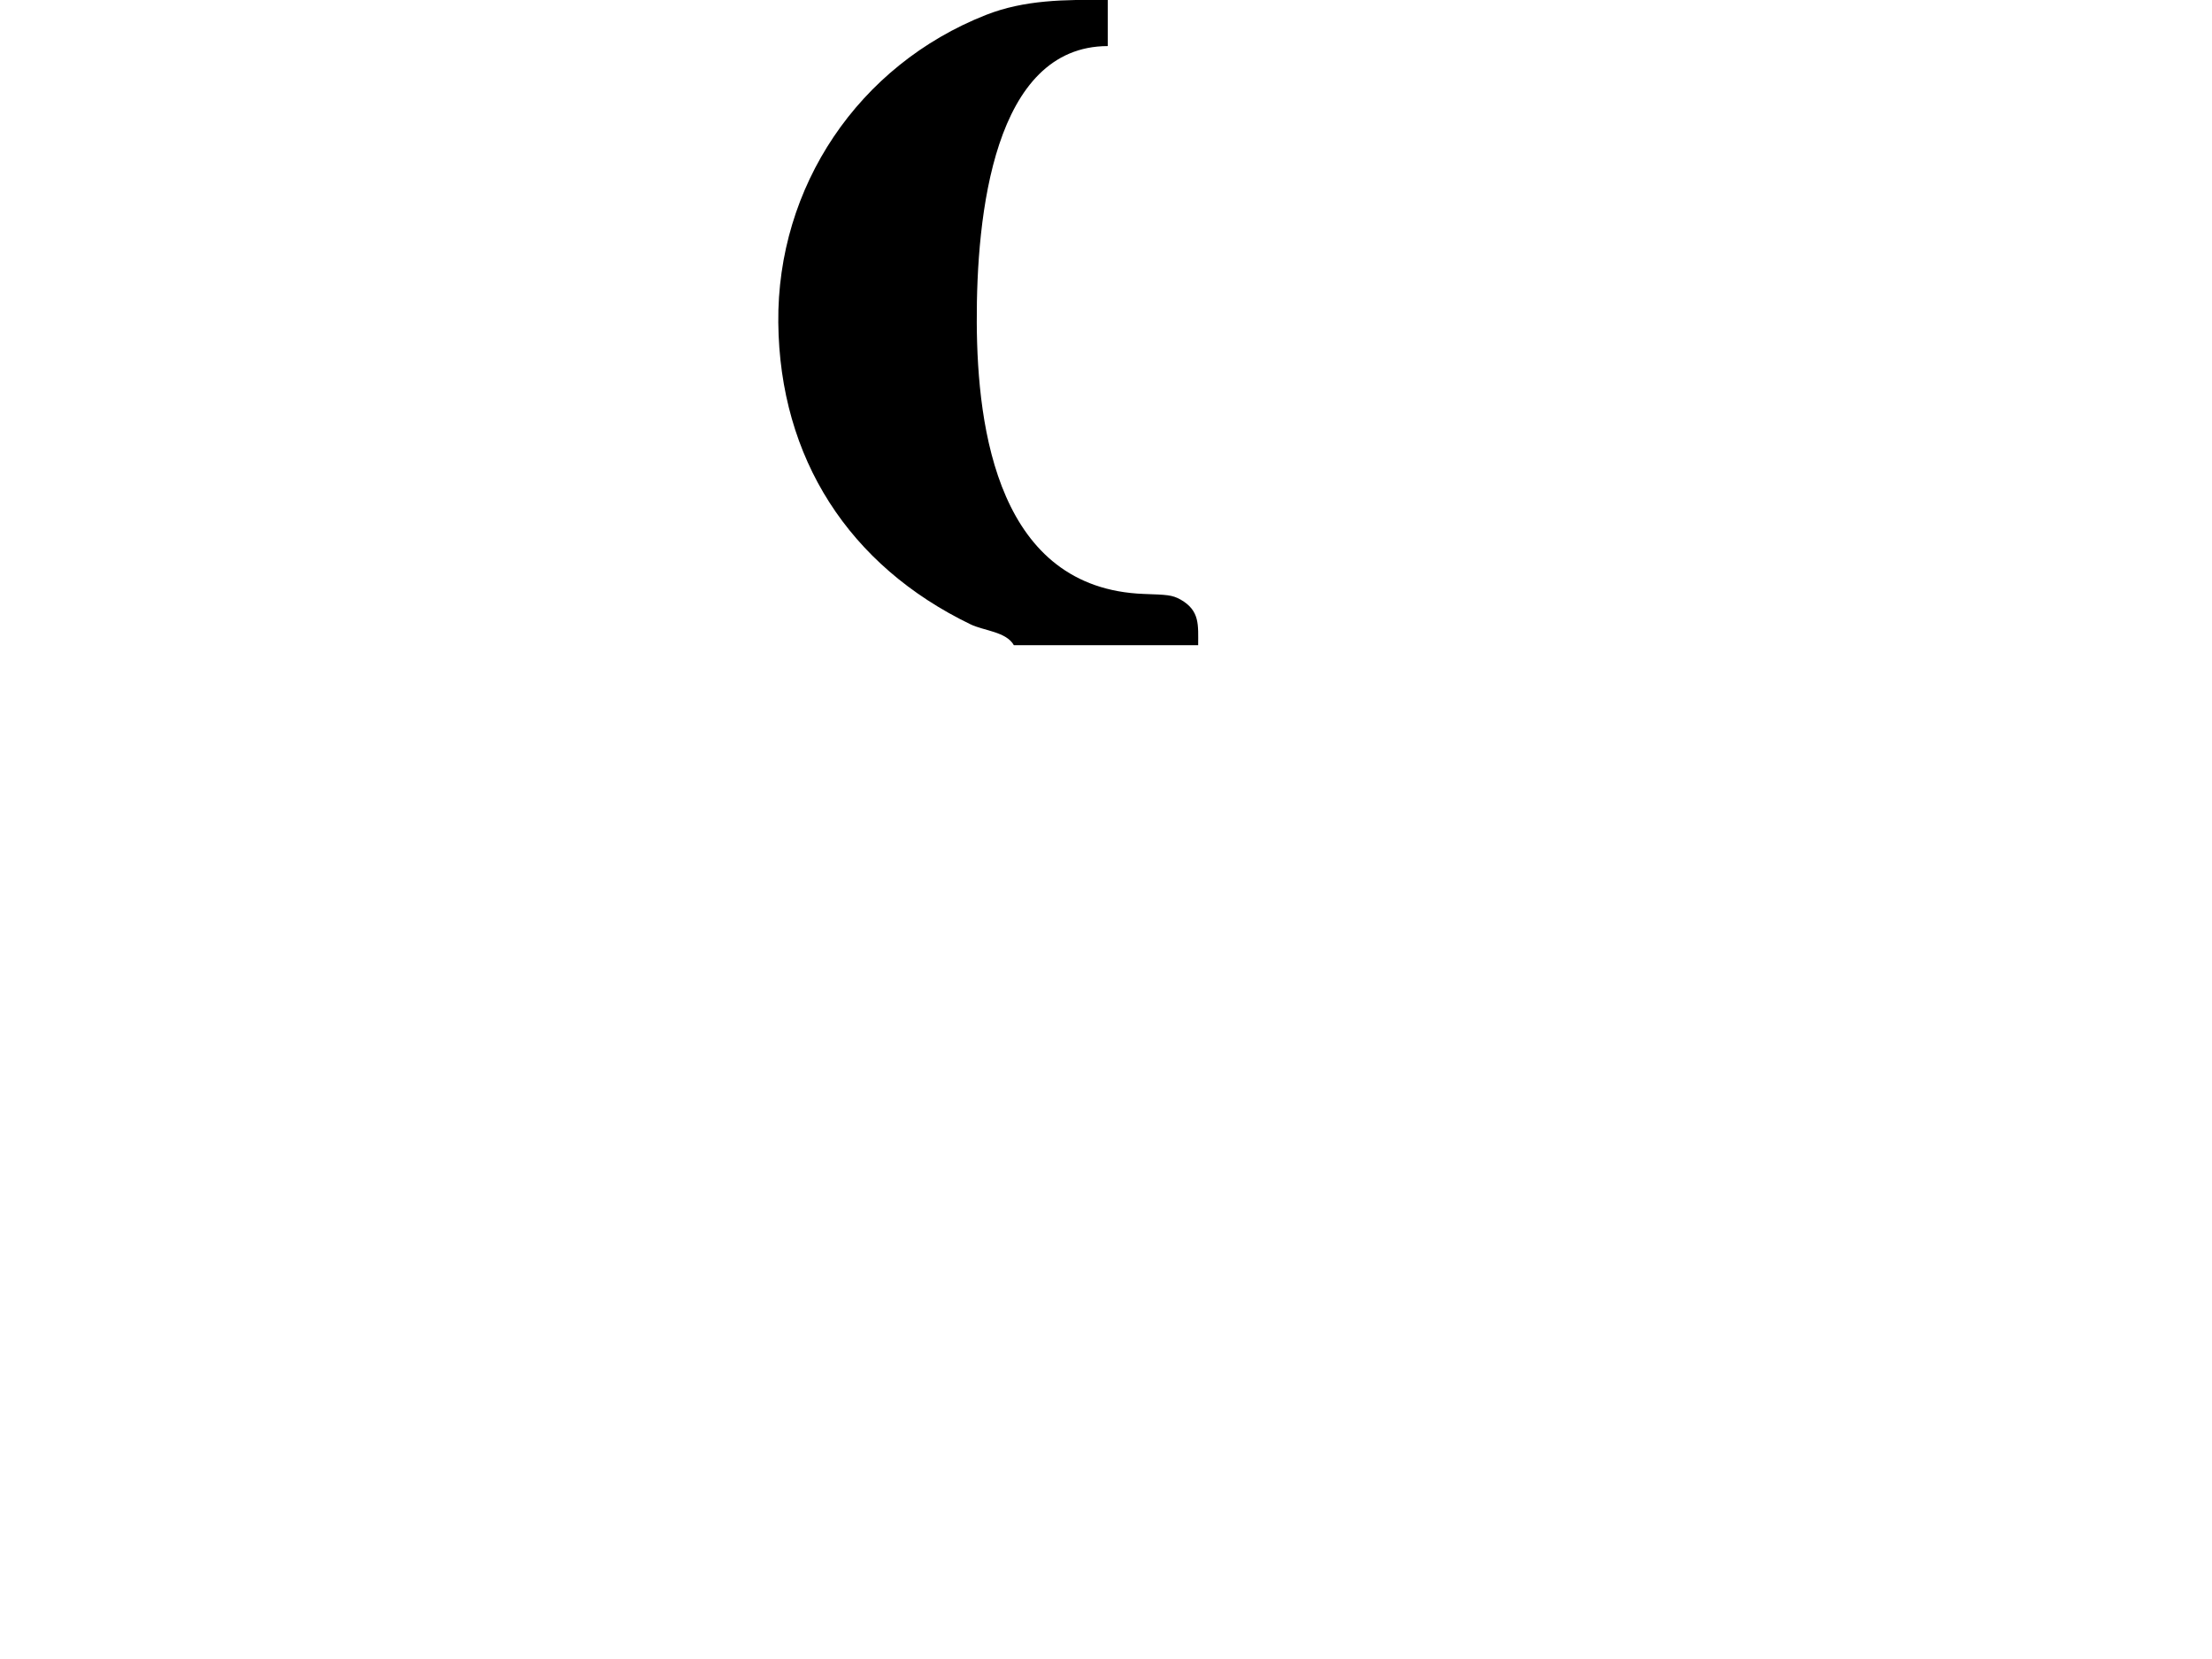
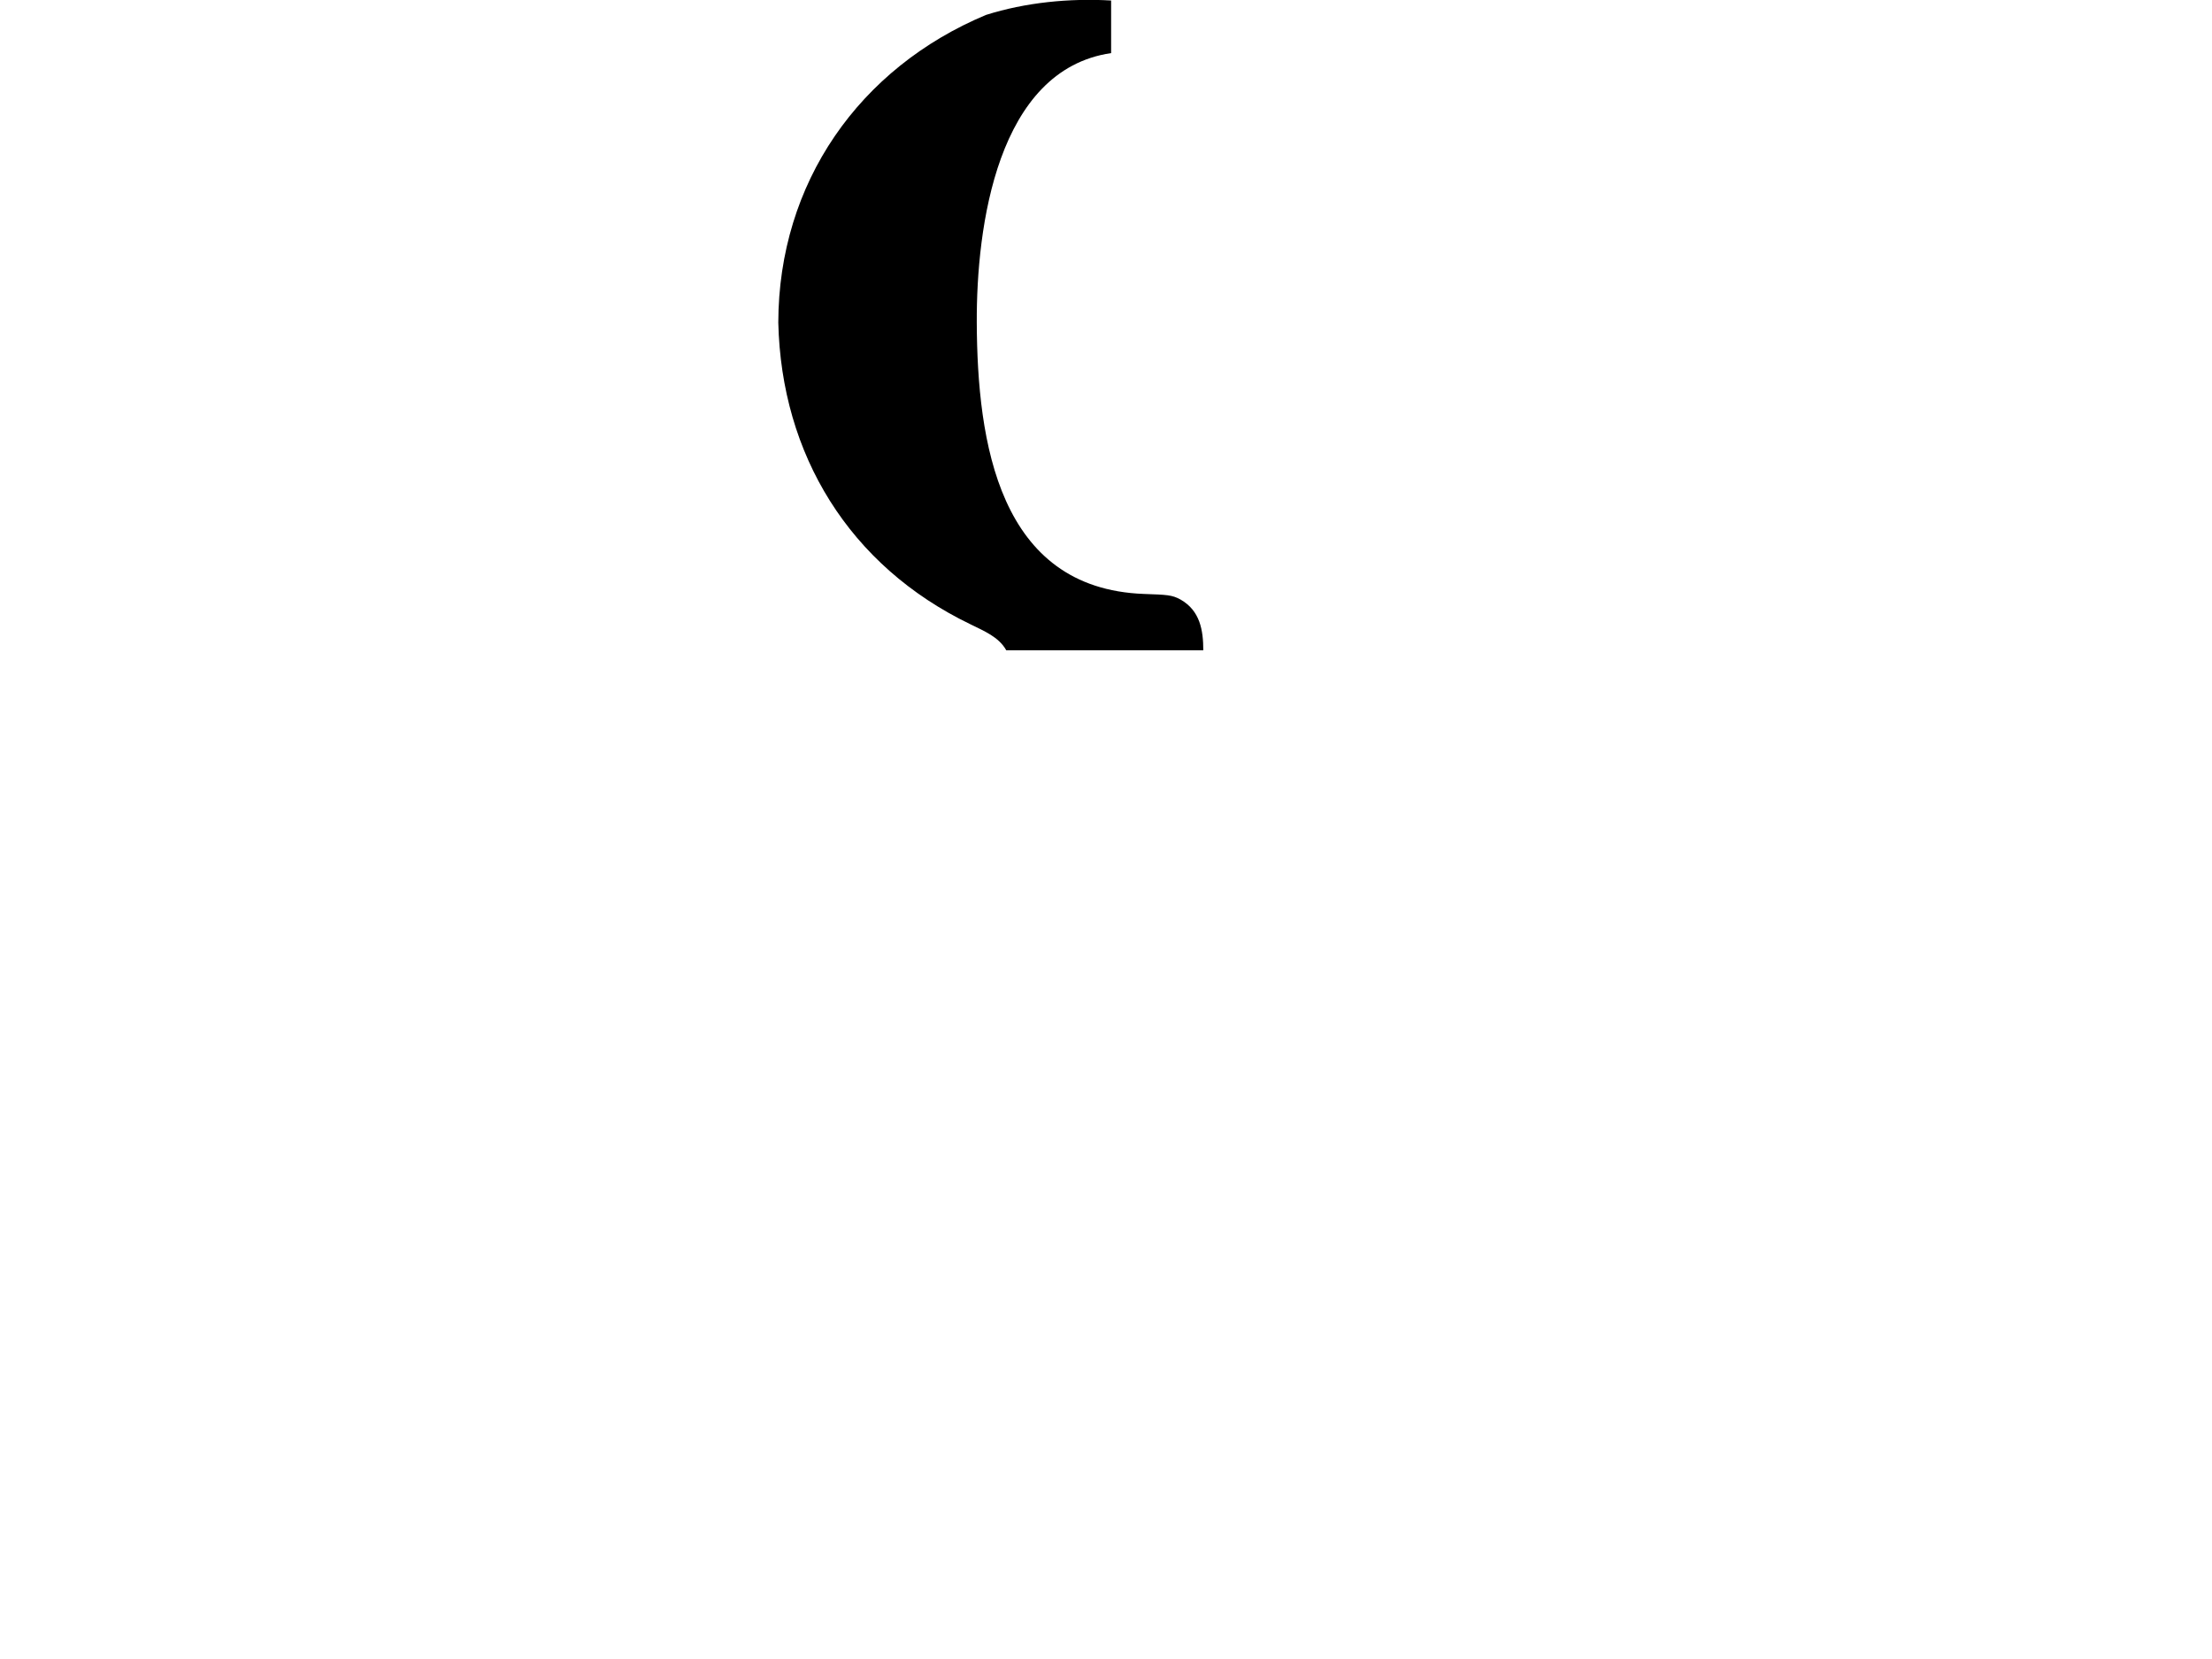
<svg xmlns="http://www.w3.org/2000/svg" version="1.0" width="864" height="648">
-   <path d="M 379.111,243.874 C 331.669,220.968 304.531,179.043 304,126 303.469,72.957 335.249,25.476 385.131,5.827 400.208,-0.111 416.034,-0.189 432.68,0 l 0,18 c -44.572,0.077 -51.344,66.046 -51.156,108 0.188,41.954 8.5,103.932 65.339,105.994 8.867,0.322 10.937,0.328 14.348,2.245 C 468.732,238.581 468,244.155 468,252 l -72,0 c -2.919,-5.253 -11.705,-5.623 -16.889,-8.126 z" />
+   <path d="M 379.111,243.874 C 331.639,221.029 305.172,177.448 304,126 C 304.109,71.363 335.637,26.536 385.131,5.827 C 400.596,0.949 417.733,-0.746 434,0.201 L 434,20.74 C 389.428,27.265 381.357,88.665 381.524,126 C 381.733,172.574 390.024,229.932 446.864,231.994 C 455.731,232.316 457.801,232.322 461.212,234.239 C 468.732,238.581 470,246.155 470,254 L 393.046,254 C 390.127,248.747 384.266,246.438 379.111,243.874 z" />
</svg>
